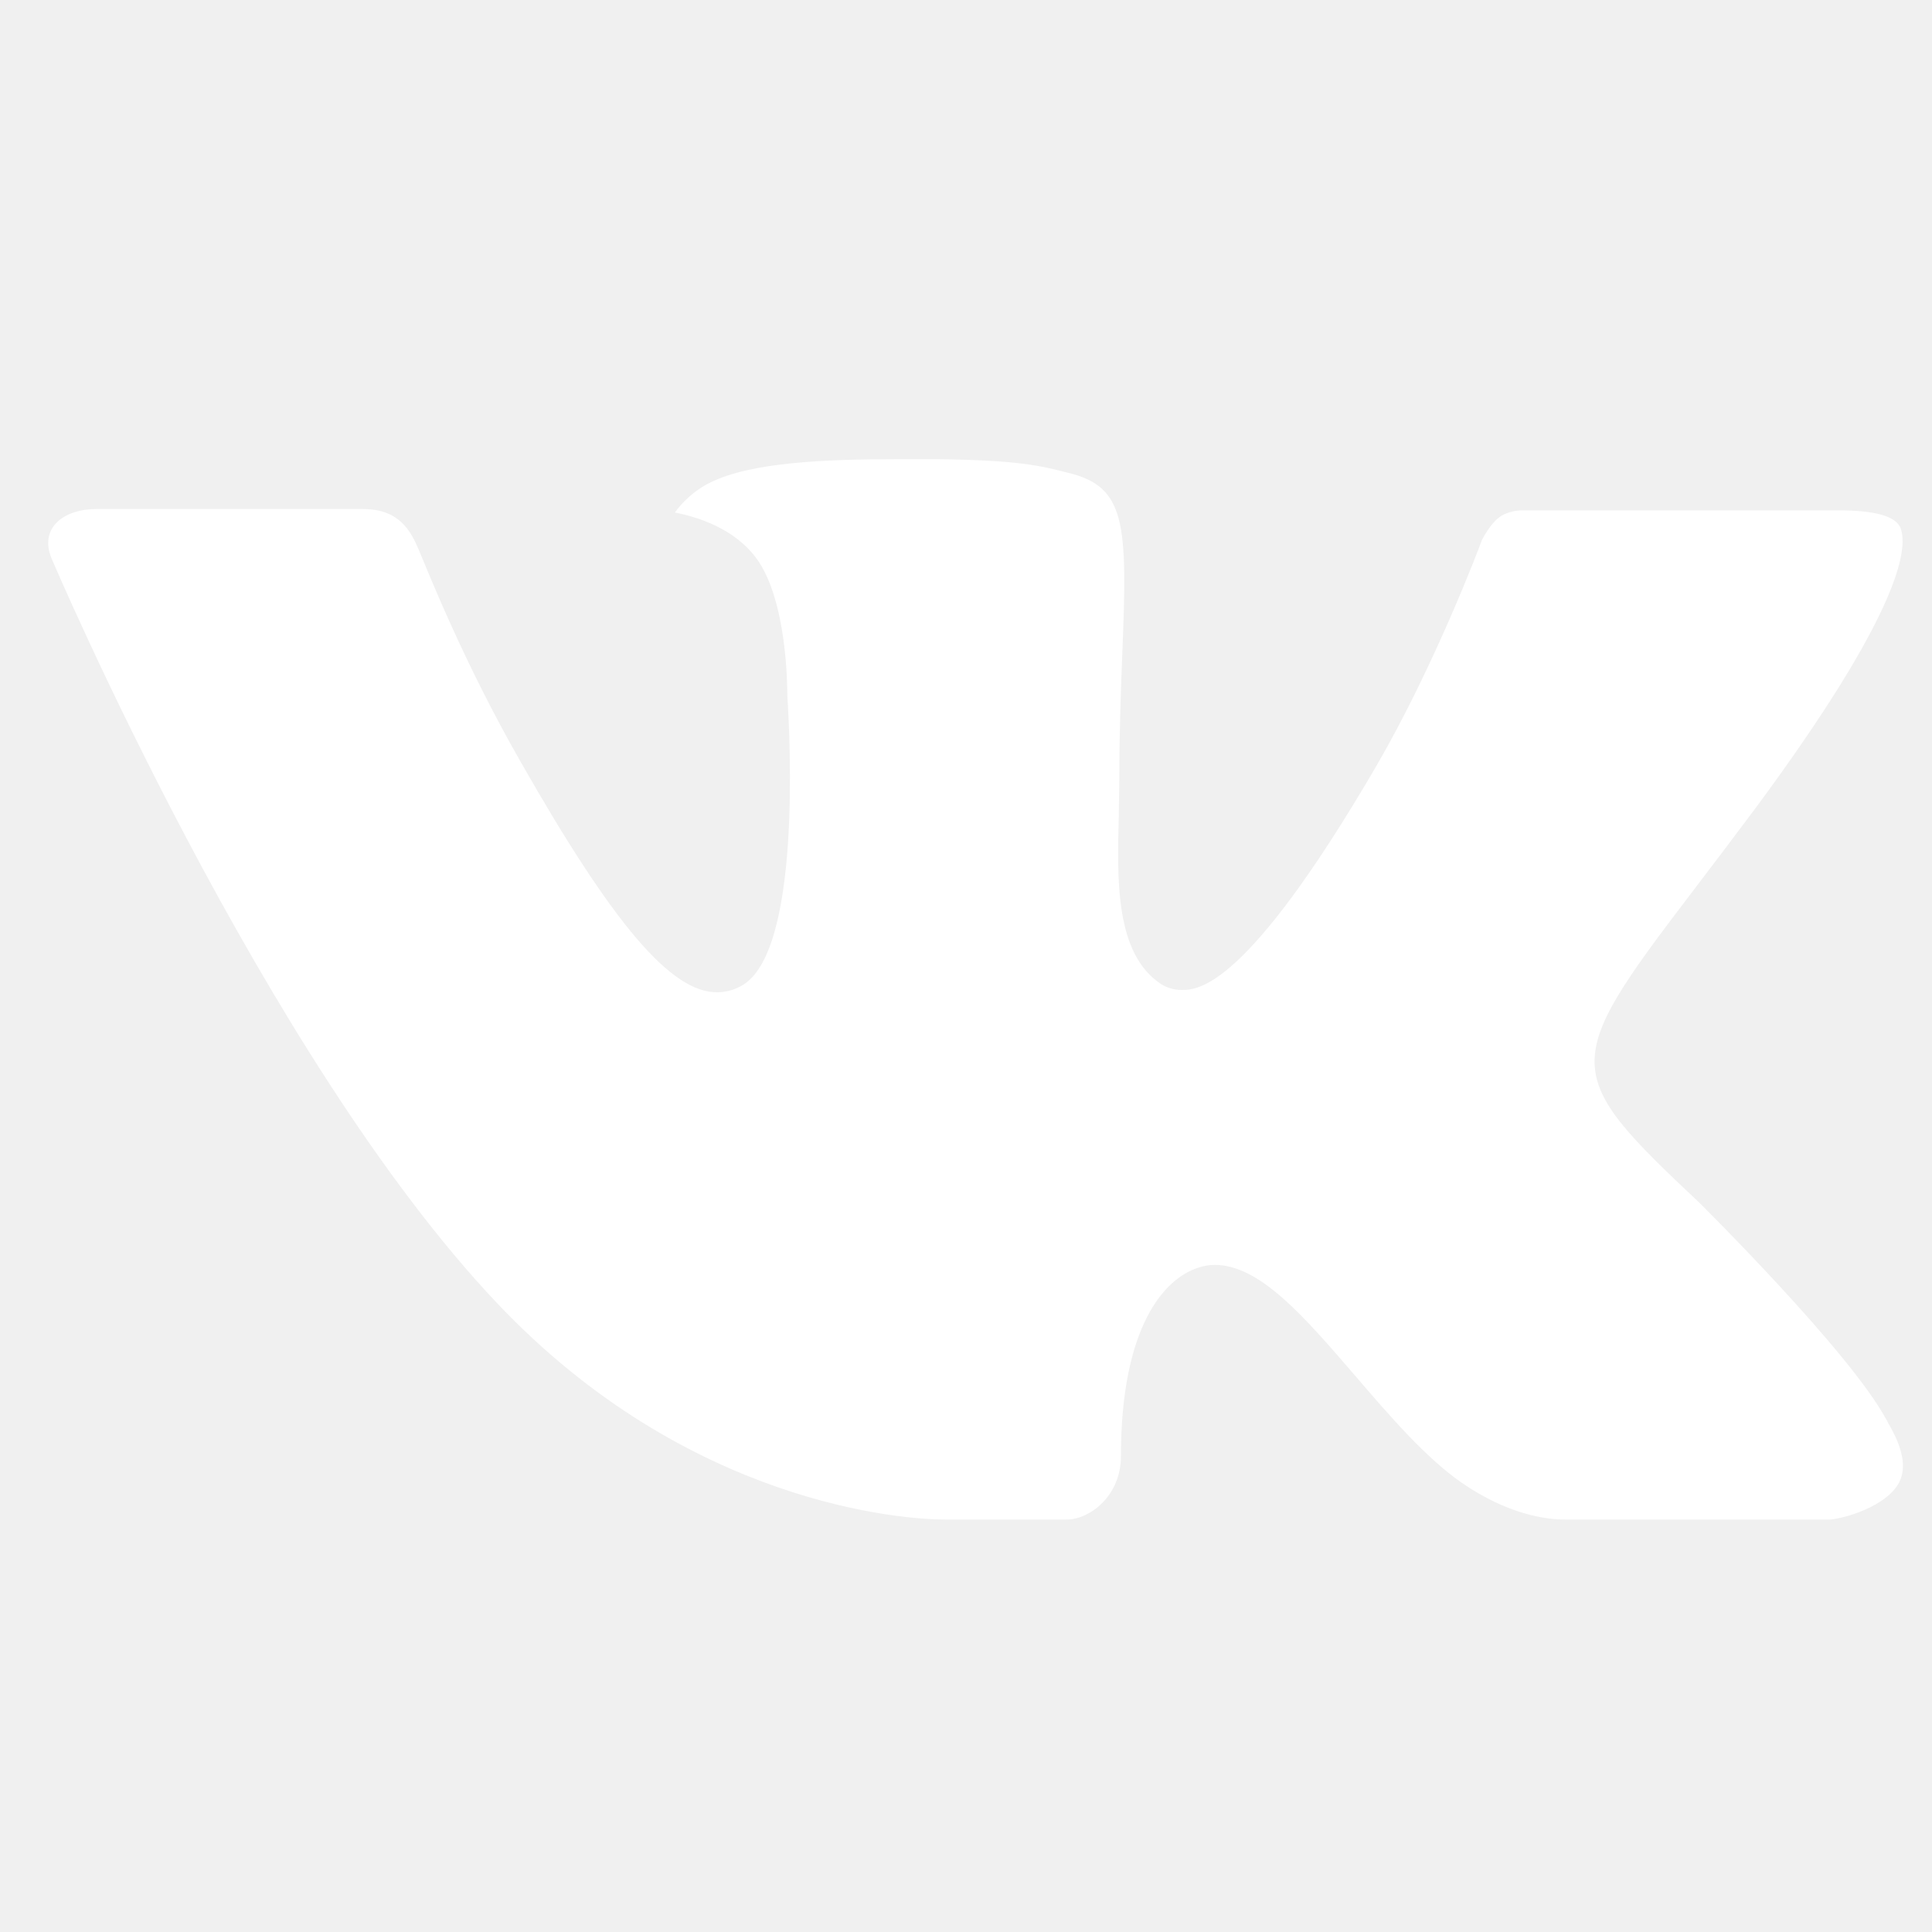
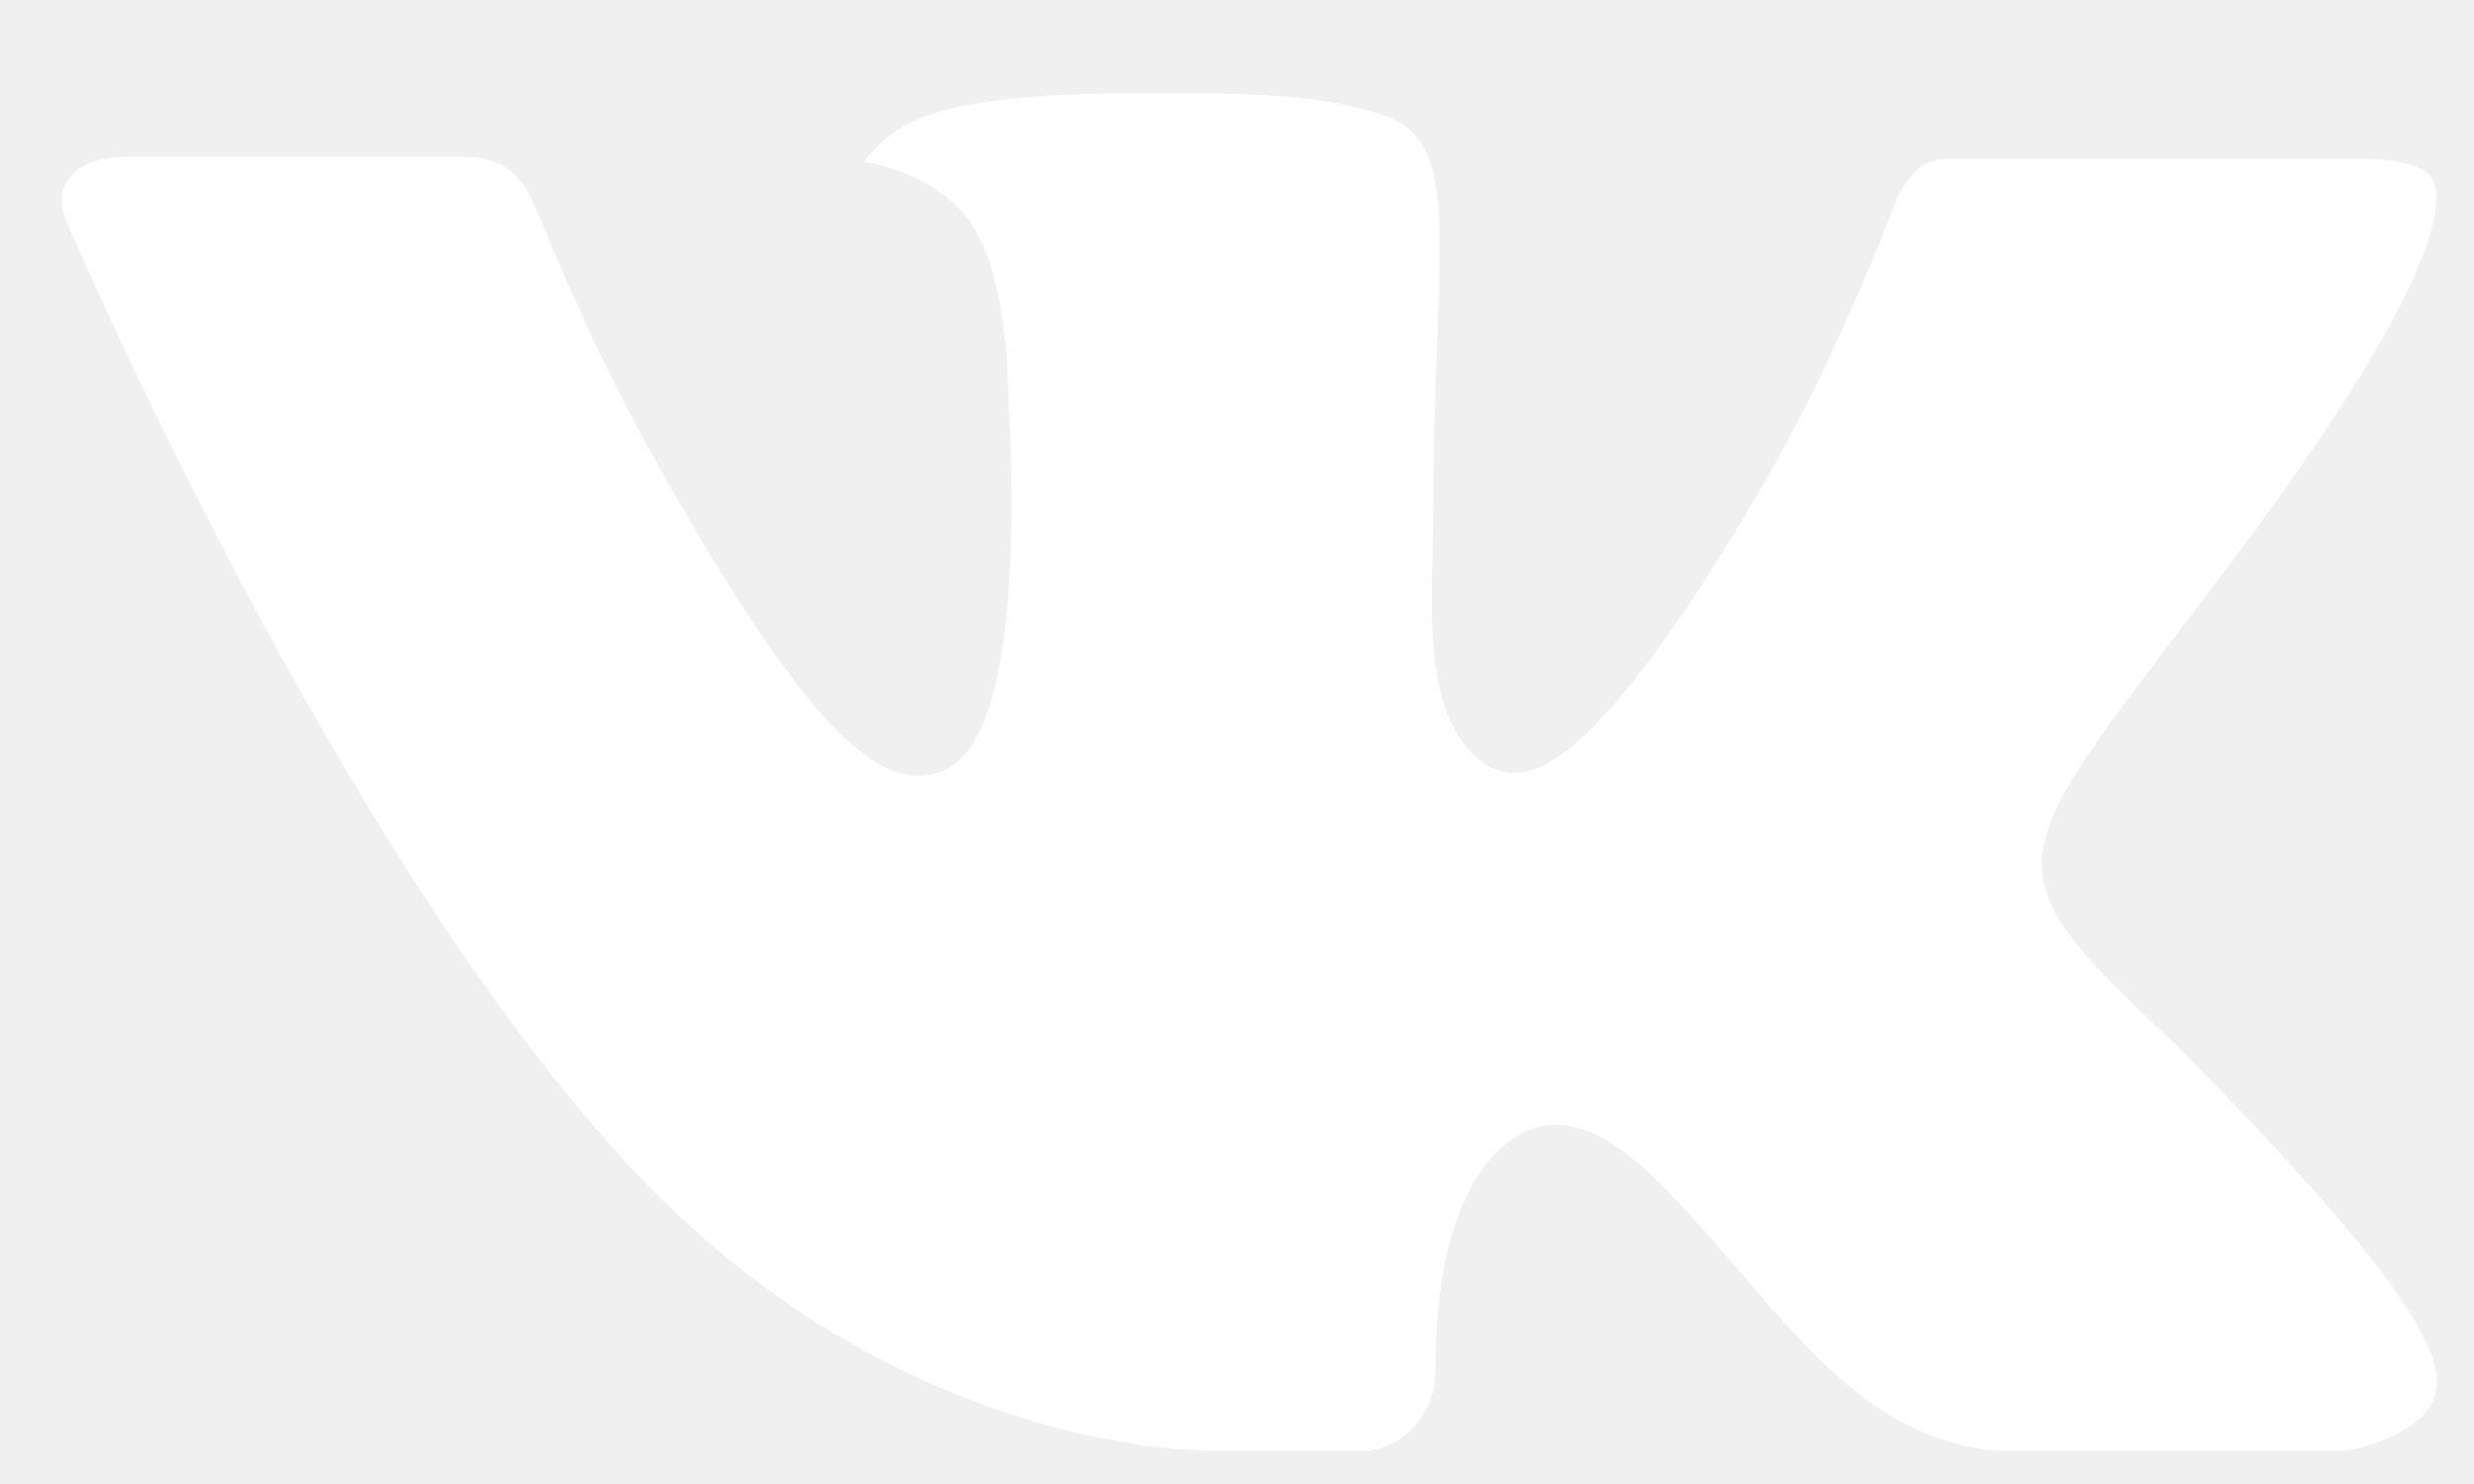
- <svg xmlns="http://www.w3.org/2000/svg" width="25" height="25" viewBox="0 0 25 25" fill="none">
-   <g clip-path="url(#clip0_10112_31)">
-     <path fill-rule="evenodd" clip-rule="evenodd" d="M21.986 15.56C21.986 15.56 23.926 17.477 24.406 18.364C24.416 18.376 24.423 18.39 24.428 18.406C24.624 18.733 24.672 18.99 24.576 19.18C24.414 19.493 23.865 19.65 23.679 19.663H20.25C20.011 19.663 19.514 19.601 18.909 19.183C18.447 18.86 17.988 18.329 17.542 17.809C16.878 17.038 16.303 16.368 15.721 16.368C15.647 16.368 15.574 16.38 15.505 16.404C15.064 16.543 14.505 17.171 14.505 18.842C14.505 19.366 14.092 19.663 13.803 19.663H12.232C11.697 19.663 8.911 19.476 6.44 16.871C3.412 13.681 0.693 7.283 0.667 7.226C0.498 6.812 0.853 6.587 1.237 6.587H4.7C5.164 6.587 5.316 6.868 5.421 7.12C5.544 7.409 5.997 8.566 6.741 9.865C7.946 11.98 8.686 12.84 9.278 12.84C9.389 12.84 9.498 12.811 9.595 12.756C10.368 12.331 10.224 9.571 10.188 9.002C10.188 8.892 10.186 7.77 9.79 7.228C9.507 6.839 9.025 6.688 8.733 6.632C8.811 6.52 8.977 6.347 9.189 6.245C9.718 5.981 10.675 5.942 11.624 5.942H12.151C13.18 5.957 13.447 6.023 13.821 6.118C14.575 6.298 14.589 6.786 14.523 8.449C14.504 8.924 14.484 9.46 14.484 10.09C14.484 10.224 14.478 10.374 14.478 10.526C14.455 11.38 14.425 12.341 15.027 12.736C15.105 12.784 15.196 12.81 15.288 12.81C15.496 12.81 16.122 12.81 17.817 9.9C18.561 8.615 19.137 7.099 19.177 6.985C19.21 6.922 19.311 6.743 19.434 6.671C19.521 6.624 19.618 6.601 19.717 6.604H23.791C24.235 6.604 24.536 6.671 24.595 6.839C24.693 7.111 24.576 7.943 22.716 10.458C22.402 10.877 22.128 11.239 21.886 11.556C20.2 13.769 20.2 13.88 21.986 15.56V15.56Z" fill="white" />
-   </g>
-   <defs>
-     <clipPath id="clip0_10112_31">
-       <rect x="0.624" y="0.803" width="24" height="24" fill="white" />
-     </clipPath>
-   </defs>
+ <svg xmlns="http://www.w3.org/2000/svg" width="25" height="15" viewBox="0 0 25 15" fill="none">
+   <path fill-rule="evenodd" clip-rule="evenodd" d="M21.986 10.56C21.986 10.56 23.926 12.477 24.406 13.364C24.416 13.376 24.423 13.39 24.428 13.406C24.624 13.733 24.672 13.99 24.576 14.18C24.414 14.493 23.865 14.65 23.679 14.663H20.25C20.011 14.663 19.514 14.601 18.909 14.183C18.447 13.86 17.988 13.329 17.542 12.809C16.878 12.038 16.303 11.368 15.721 11.368C15.647 11.368 15.574 11.38 15.505 11.404C15.064 11.543 14.505 12.171 14.505 13.842C14.505 14.366 14.092 14.663 13.803 14.663H12.232C11.697 14.663 8.911 14.476 6.44 11.871C3.412 8.681 0.693 2.283 0.667 2.226C0.498 1.812 0.853 1.587 1.237 1.587H4.7C5.164 1.587 5.316 1.868 5.421 2.12C5.544 2.409 5.997 3.566 6.741 4.865C7.946 6.98 8.686 7.84 9.278 7.84C9.389 7.84 9.498 7.811 9.595 7.756C10.368 7.331 10.224 4.571 10.188 4.002C10.188 3.892 10.186 2.77 9.79 2.228C9.507 1.839 9.025 1.688 8.733 1.632C8.811 1.52 8.977 1.347 9.189 1.245C9.718 0.981 10.675 0.942 11.624 0.942H12.151C13.18 0.957 13.447 1.023 13.821 1.118C14.575 1.298 14.589 1.786 14.523 3.449C14.504 3.924 14.484 4.46 14.484 5.09C14.484 5.224 14.478 5.374 14.478 5.526C14.455 6.38 14.425 7.341 15.027 7.736C15.105 7.784 15.196 7.81 15.288 7.81C15.496 7.81 16.122 7.81 17.817 4.9C18.561 3.615 19.137 2.099 19.177 1.985C19.21 1.922 19.311 1.743 19.434 1.671C19.521 1.624 19.618 1.601 19.717 1.604H23.791C24.235 1.604 24.536 1.671 24.595 1.839C24.693 2.111 24.576 2.943 22.716 5.458C22.402 5.877 22.128 6.239 21.886 6.556C20.2 8.769 20.2 8.88 21.986 10.56Z" fill="white" />
</svg>
